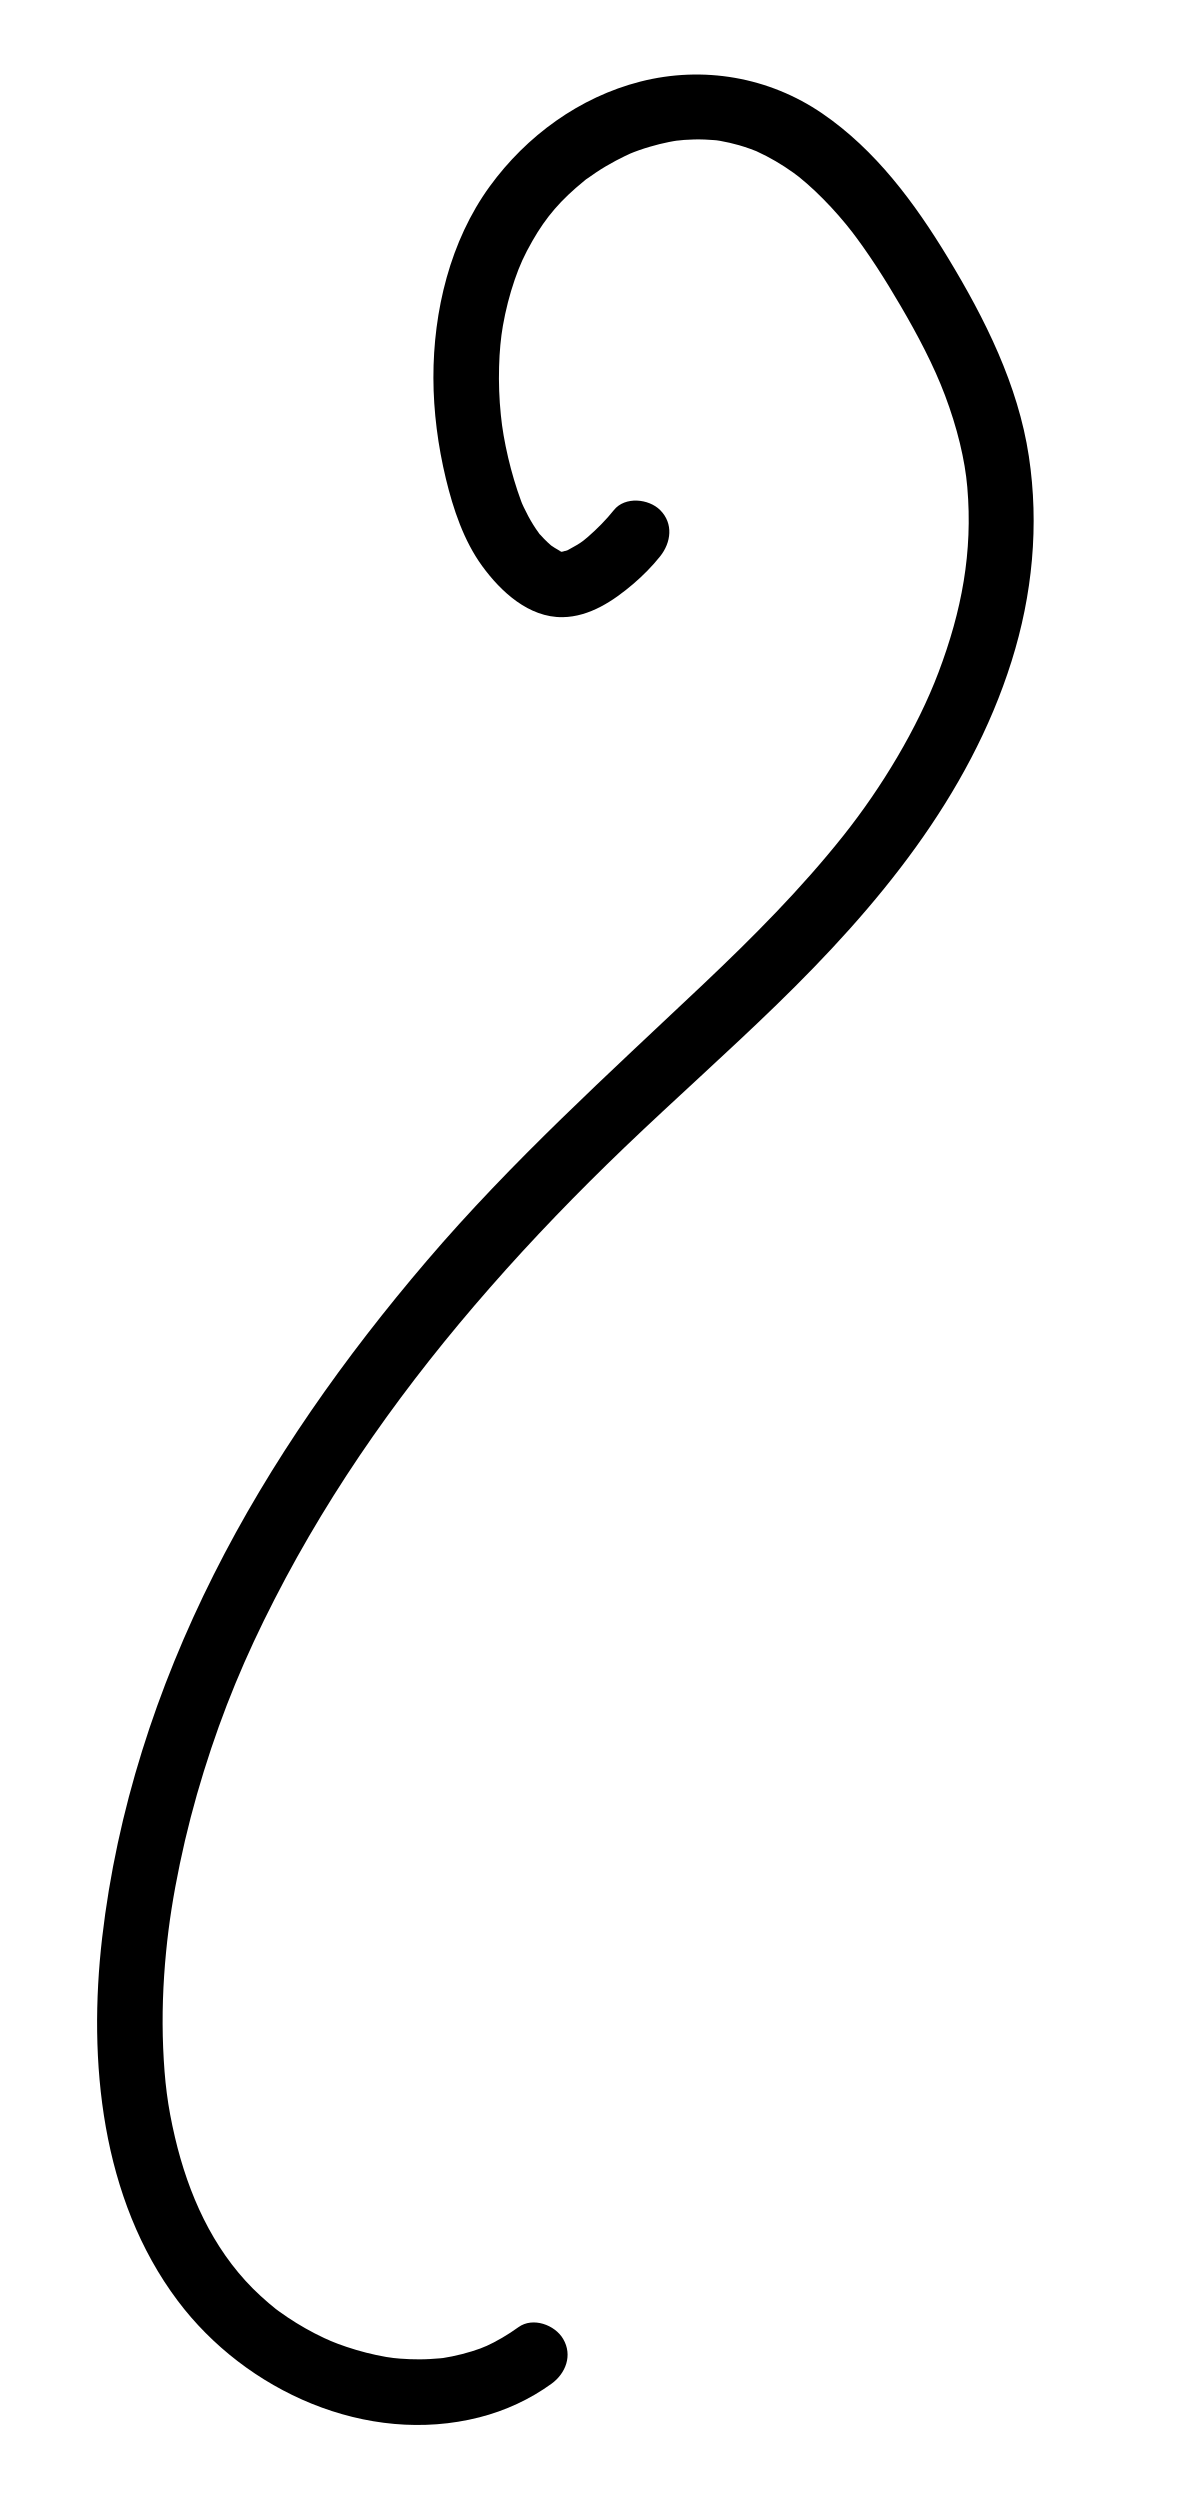
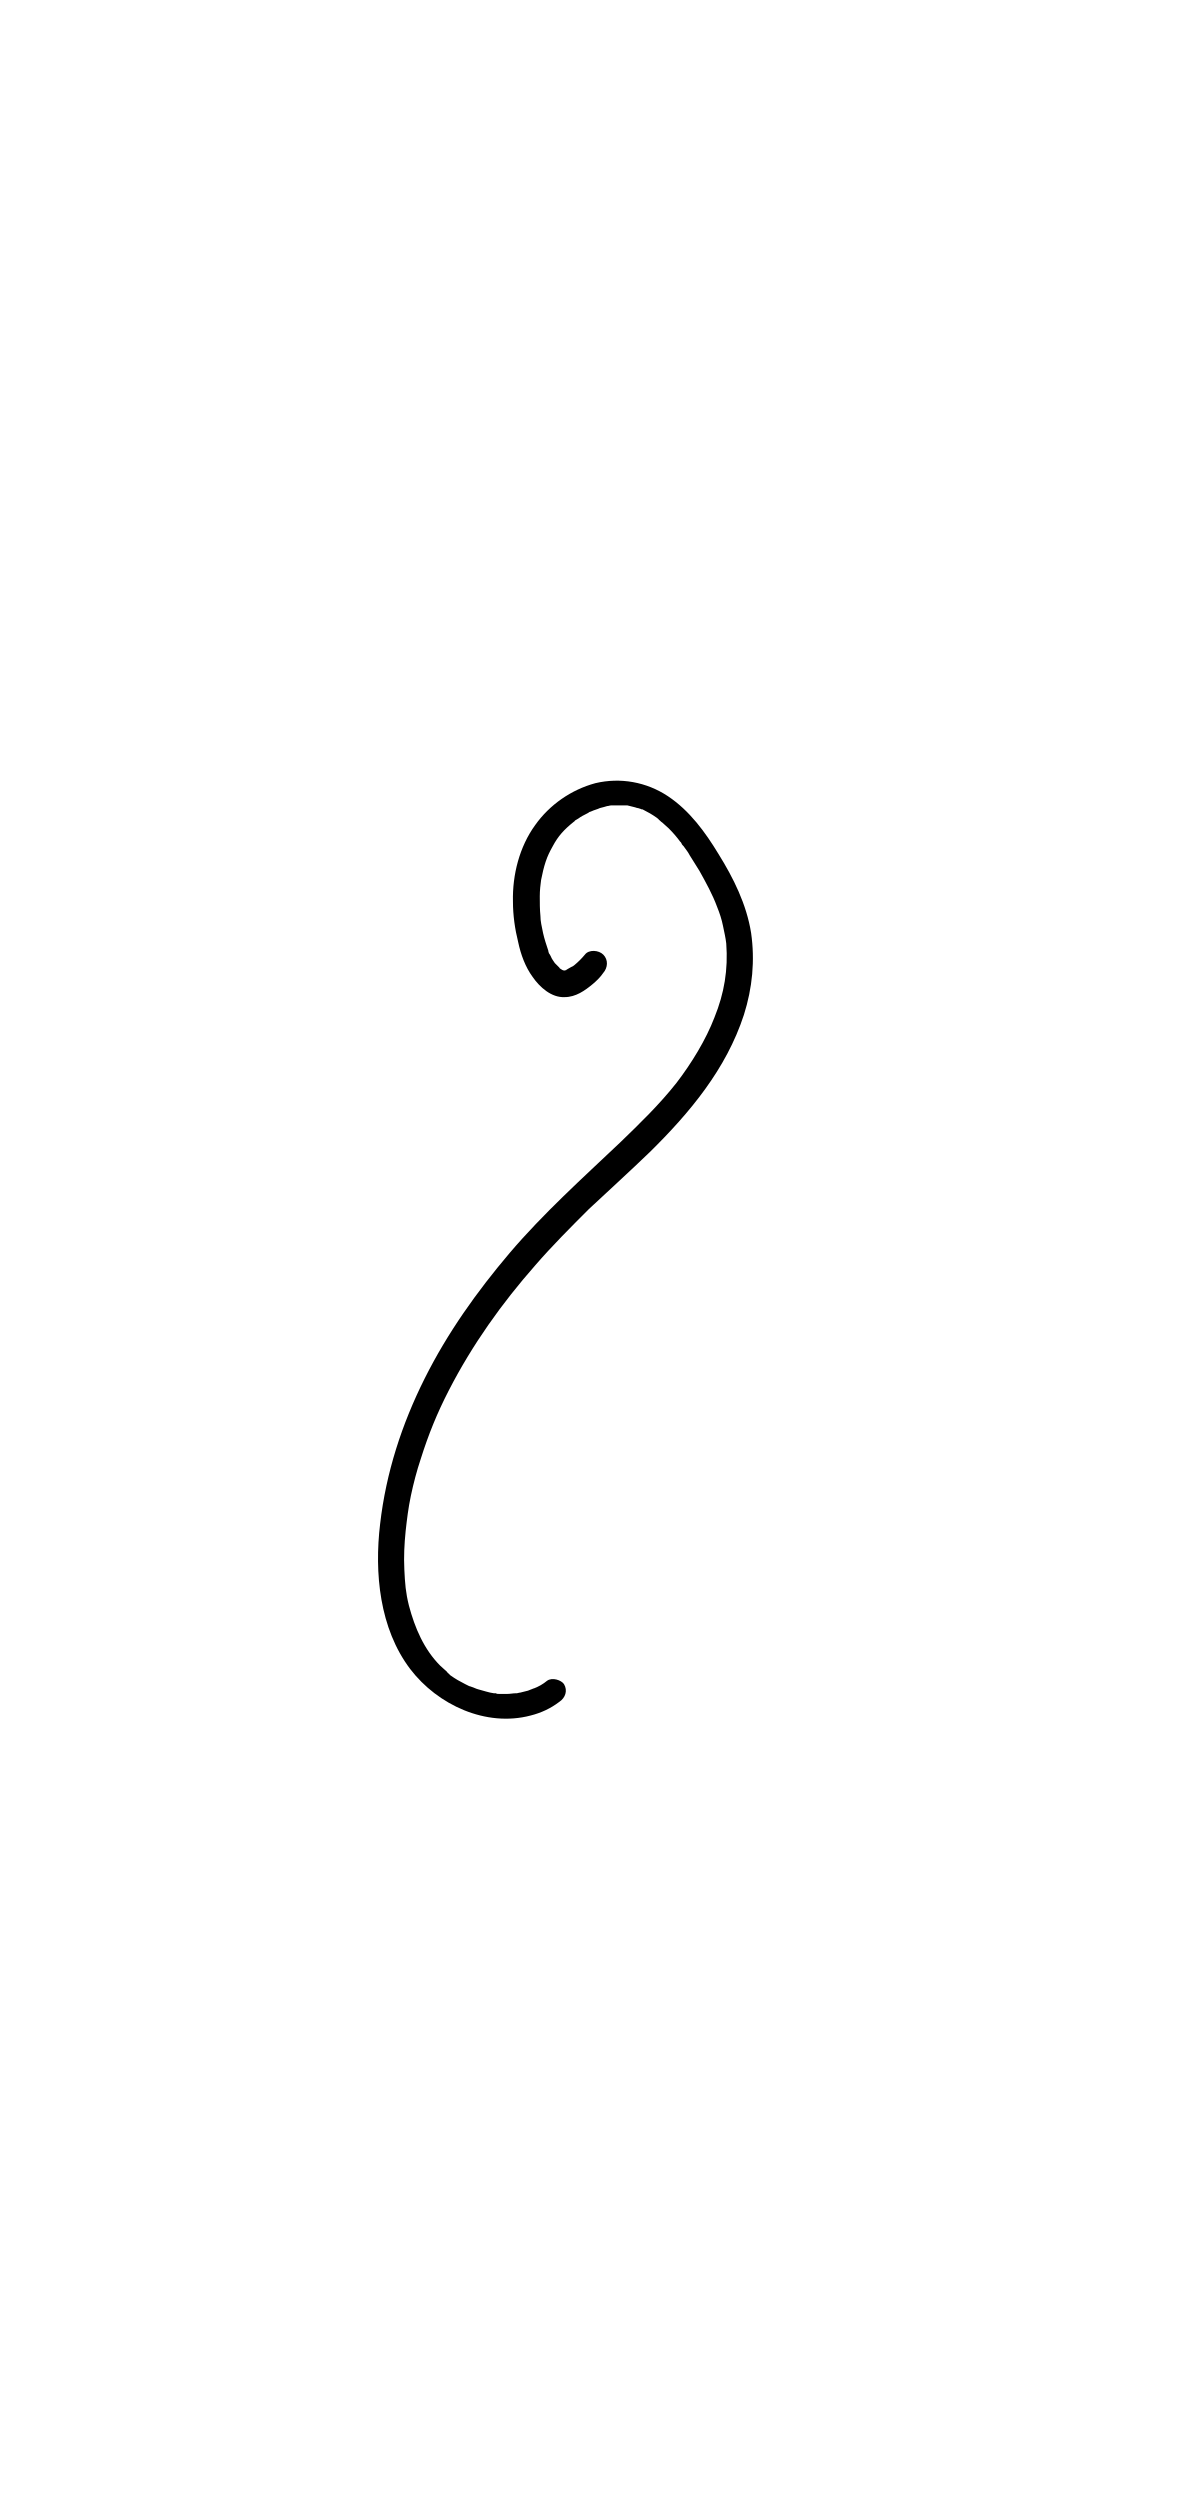
- <svg xmlns="http://www.w3.org/2000/svg" version="1.1" id="Layer_1" x="0px" y="0px" viewBox="0 0 181.58 382.15" style="enable-background:new 0 0 181.58 382.15;" xml:space="preserve">
+ <svg xmlns="http://www.w3.org/2000/svg" version="1.1" id="Layer_1" x="0px" y="0px" viewBox="0 0 181.6 382.1" style="enable-background:new 0 0 181.6 382.1;" xml:space="preserve">
  <g>
    <g>
-       <path d="M79.25,355.73c-1.62,1.17-3.32,2.17-5.14,3c0.85-0.39-0.43,0.16-0.69,0.26c-0.42,0.15-0.85,0.3-1.28,0.43    c-1,0.31-2.02,0.57-3.05,0.78c-0.44,0.09-0.89,0.16-1.33,0.24c-0.59,0.1,0.13-0.02,0.21-0.02c-0.22,0.03-0.45,0.05-0.67,0.07    c-1.06,0.09-2.11,0.16-3.17,0.16c-0.99,0-1.98-0.03-2.97-0.11c-0.46-0.04-0.92-0.09-1.37-0.13c0.94,0.1-0.43-0.07-0.73-0.12    c-2.07-0.36-4.11-0.88-6.1-1.55c-0.89-0.3-1.78-0.63-2.64-0.99c0.8,0.33-0.54-0.26-0.75-0.35c-0.5-0.24-0.99-0.48-1.48-0.73    c-1.89-0.98-3.71-2.1-5.43-3.35c-0.19-0.14-0.38-0.28-0.57-0.42c0.08,0.06,0.52,0.42,0.08,0.06c-0.37-0.29-0.73-0.59-1.09-0.9    c-0.84-0.71-1.64-1.46-2.42-2.23c-6.2-6.22-9.87-14.42-11.91-23.1c-1.15-4.9-1.59-8.57-1.81-13.7c-0.2-4.9-0.03-9.8,0.45-14.68    c0.43-4.41,1.1-8.64,2.1-13.44c0.99-4.76,2.22-9.48,3.66-14.12c2.94-9.47,6.33-17.57,10.81-26.31    c8.94-17.46,20.21-33.13,32.93-47.64c6.53-7.46,13.43-14.59,20.58-21.45c7.68-7.36,15.65-14.42,23.28-21.84    c15.34-14.91,29.37-31.76,35.88-52.48c3.19-10.14,4.23-20.8,2.64-31.32c-1.64-10.9-6.72-21.04-12.38-30.37    c-5.07-8.36-11.04-16.45-19.19-22.03c-8.16-5.59-18.23-7.32-27.81-4.88c-9.31,2.38-17.41,8.3-23.02,16.01    c-6.07,8.35-8.64,19.09-8.62,29.29c0.01,5.17,0.7,10.39,1.91,15.42c1.12,4.63,2.72,9.45,5.55,13.34c2.85,3.91,7.13,7.89,12.3,7.81    c4.13-0.06,7.77-2.51,10.8-5.09c1.48-1.27,2.88-2.68,4.1-4.21c1.68-2.11,2.06-5.01,0-7.07c-1.74-1.74-5.38-2.12-7.07,0    c-1.18,1.48-2.54,2.85-3.96,4.09c-0.32,0.28-0.65,0.55-0.99,0.82c0.68-0.54,0.19-0.16-0.2,0.11c-0.67,0.45-1.39,0.79-2.08,1.2    c-0.47,0.28,0.33-0.15,0.37-0.16c-0.17,0.04-0.33,0.13-0.49,0.17c-0.59,0.15-1.26,0.01-0.15,0.12c-0.15-0.02-0.88,0.13-0.97,0    c0.09,0.13,1-0.05,0.54,0.04c-0.12,0.02-0.77-0.31-0.25-0.07c0.48,0.22-0.67-0.41-0.86-0.54c-0.21-0.13-0.41-0.27-0.62-0.41    c0.09,0.06,0.48,0.4,0.05,0.03c-0.37-0.32-0.73-0.66-1.07-1.01c-0.17-0.18-0.33-0.36-0.5-0.54c-1.03-1.08,0.2,0.34-0.3-0.35    c-0.6-0.81-1.13-1.68-1.61-2.57c-0.24-0.45-0.47-0.91-0.69-1.37c-0.11-0.23-0.22-0.47-0.32-0.7c0.21,0.49-0.01-0.03-0.08-0.23    c-0.8-2.17-1.45-4.38-1.98-6.63c-0.56-2.42-0.92-4.48-1.12-6.53c-0.25-2.45-0.34-4.92-0.27-7.38c0.06-2.33,0.27-4.48,0.58-6.25    c0.42-2.39,1.02-4.76,1.81-7.06c0.77-2.22,1.44-3.71,2.72-5.95c2.1-3.67,4.32-6.23,7.9-9.15c0.65-0.53-0.1,0.04,0.59-0.44    c0.41-0.29,0.82-0.58,1.24-0.86c0.97-0.65,1.98-1.24,3.01-1.79c0.44-0.23,0.89-0.46,1.34-0.68c0.18-0.09,1.29-0.59,0.63-0.31    c1.06-0.45,2.16-0.83,3.27-1.15c0.95-0.28,1.9-0.52,2.87-0.71c0.48-0.1,0.97-0.18,1.45-0.25c-0.84,0.12,0.6-0.05,0.86-0.07    c1.06-0.08,2.12-0.1,3.18-0.06c0.49,0.02,0.98,0.06,1.47,0.09c0.03,0,0.84,0.08,0.31,0.02c-0.49-0.06,0.46,0.07,0.55,0.09    c0.98,0.17,1.95,0.4,2.91,0.67c0.59,0.17,1.17,0.36,1.75,0.57c0.25,0.09,0.49,0.18,0.73,0.28c0.8,0.31-0.54-0.25,0.24,0.1    c1.97,0.9,3.83,2,5.59,3.26c0.52,0.38,0.74,0.55,0.85,0.64c0.41,0.33,0.81,0.67,1.2,1.01c0.86,0.75,1.69,1.54,2.49,2.35    c1.63,1.65,3.16,3.4,4.57,5.23c-0.31-0.4,0.42,0.57,0.52,0.7c0.32,0.43,0.64,0.87,0.95,1.31c0.73,1.03,1.43,2.07,2.12,3.12    c1.28,1.96,2.5,3.97,3.68,5.99c2.58,4.41,5.06,9.09,6.79,13.69c0.9,2.39,1.67,4.83,2.27,7.31c0.59,2.46,0.95,4.61,1.13,6.7    c0.86,9.92-0.85,18.93-4.4,28.32c-3.25,8.59-8.7,17.6-14.52,24.93c-6.49,8.17-13.88,15.58-21.45,22.75    c-14.52,13.73-29.26,27.05-42.26,42.28c-12.55,14.7-23.84,30.62-32.54,47.92c-8.77,17.45-14.81,36.07-17.07,55.5    c-2.19,18.84-0.18,39.92,11.55,55.54c10.38,13.83,28.91,22.2,46.12,17.81c3.93-1,7.73-2.75,11.01-5.13    c2.18-1.58,3.25-4.35,1.79-6.84C84.83,355.37,81.45,354.14,79.25,355.73L79.25,355.73z" />
+       <path d="M83.6,256.9c-0.6,0.5-1.3,0.9-2.1,1.2c0.3-0.2-0.2,0.1-0.3,0.1c-0.2,0.1-0.3,0.1-0.5,0.2c-0.4,0.1-0.8,0.2-1.2,0.3    c-0.2,0-0.4,0.1-0.5,0.1c-0.2,0,0.1,0,0.1,0c-0.1,0-0.2,0-0.3,0c-0.4,0-0.8,0.1-1.3,0.1c-0.4,0-0.8,0-1.2,0c-0.2,0-0.4,0-0.5-0.1    c0.4,0-0.2,0-0.3,0c-0.8-0.1-1.6-0.4-2.4-0.6c-0.4-0.1-0.7-0.3-1.1-0.4c0.3,0.1-0.2-0.1-0.3-0.1c-0.2-0.1-0.4-0.2-0.6-0.3    c-0.8-0.4-1.5-0.8-2.2-1.3c-0.1-0.1-0.2-0.1-0.2-0.2c0,0,0.2,0.2,0,0c-0.1-0.1-0.3-0.2-0.4-0.4c-0.3-0.3-0.7-0.6-1-0.9    c-2.5-2.5-3.9-5.8-4.8-9.2c-0.5-2-0.6-3.4-0.7-5.5c-0.1-2,0-3.9,0.2-5.9c0.2-1.8,0.4-3.5,0.8-5.4c0.4-1.9,0.9-3.8,1.5-5.6    c1.2-3.8,2.5-7,4.3-10.5c3.6-7,8.1-13.3,13.2-19.1c2.6-3,5.4-5.8,8.2-8.6c3.1-2.9,6.3-5.8,9.3-8.7c6.1-6,11.7-12.7,14.4-21    c1.3-4.1,1.7-8.3,1.1-12.5c-0.7-4.4-2.7-8.4-5-12.1c-2-3.3-4.4-6.6-7.7-8.8c-3.3-2.2-7.3-2.9-11.1-2c-3.7,1-7,3.3-9.2,6.4    c-2.4,3.3-3.5,7.6-3.4,11.7c0,2.1,0.3,4.2,0.8,6.2c0.4,1.9,1.1,3.8,2.2,5.3c1.1,1.6,2.9,3.2,4.9,3.1c1.7,0,3.1-1,4.3-2    c0.6-0.5,1.2-1.1,1.6-1.7c0.7-0.8,0.8-2,0-2.8c-0.7-0.7-2.2-0.8-2.8,0c-0.5,0.6-1,1.1-1.6,1.6c-0.1,0.1-0.3,0.2-0.4,0.3    c0.3-0.2,0.1-0.1-0.1,0c-0.3,0.2-0.6,0.3-0.8,0.5c-0.2,0.1,0.1-0.1,0.1-0.1c-0.1,0-0.1,0.1-0.2,0.1c-0.2,0.1-0.5,0-0.1,0    c-0.1,0-0.4,0.1-0.4,0c0,0.1,0.4,0,0.2,0c0,0-0.3-0.1-0.1,0c0.2,0.1-0.3-0.2-0.3-0.2c-0.1-0.1-0.2-0.1-0.2-0.2c0,0,0.2,0.2,0,0    c-0.1-0.1-0.3-0.3-0.4-0.4c-0.1-0.1-0.1-0.1-0.2-0.2c-0.4-0.4,0.1,0.1-0.1-0.1c-0.2-0.3-0.5-0.7-0.6-1c-0.1-0.2-0.2-0.4-0.3-0.5    c0-0.1-0.1-0.2-0.1-0.3c0.1,0.2,0,0,0-0.1c-0.3-0.9-0.6-1.8-0.8-2.7c-0.2-1-0.4-1.8-0.4-2.6c-0.1-1-0.1-2-0.1-3    c0-0.9,0.1-1.8,0.2-2.5c0.2-1,0.4-1.9,0.7-2.8c0.3-0.9,0.6-1.5,1.1-2.4c0.8-1.5,1.7-2.5,3.2-3.7c0.3-0.2,0,0,0.2-0.2    c0.2-0.1,0.3-0.2,0.5-0.3c0.4-0.3,0.8-0.5,1.2-0.7c0.2-0.1,0.4-0.2,0.5-0.3c0.1,0,0.5-0.2,0.3-0.1c0.4-0.2,0.9-0.3,1.3-0.5    c0.4-0.1,0.8-0.2,1.1-0.3c0.2,0,0.4-0.1,0.6-0.1c-0.3,0,0.2,0,0.3,0c0.4,0,0.8,0,1.3,0c0.2,0,0.4,0,0.6,0c0,0,0.3,0,0.1,0    c-0.2,0,0.2,0,0.2,0c0.4,0.1,0.8,0.2,1.2,0.3c0.2,0.1,0.5,0.1,0.7,0.2c0.1,0,0.2,0.1,0.3,0.1c0.3,0.1-0.2-0.1,0.1,0    c0.8,0.4,1.5,0.8,2.2,1.3c0.2,0.2,0.3,0.2,0.3,0.3c0.2,0.1,0.3,0.3,0.5,0.4c0.3,0.3,0.7,0.6,1,0.9c0.7,0.7,1.3,1.4,1.8,2.1    c-0.1-0.2,0.2,0.2,0.2,0.3c0.1,0.2,0.3,0.3,0.4,0.5c0.3,0.4,0.6,0.8,0.8,1.2c0.5,0.8,1,1.6,1.5,2.4c1,1.8,2,3.6,2.7,5.5    c0.4,1,0.7,1.9,0.9,2.9c0.2,1,0.4,1.8,0.5,2.7c0.3,4-0.3,7.6-1.8,11.3c-1.3,3.4-3.5,7-5.8,10c-2.6,3.3-5.6,6.2-8.6,9.1    c-5.8,5.5-11.7,10.8-16.9,16.9c-5,5.9-9.5,12.2-13,19.2c-3.5,7-5.9,14.4-6.8,22.2c-0.9,7.5-0.1,16,4.6,22.2    c4.2,5.5,11.6,8.9,18.4,7.1c1.6-0.4,3.1-1.1,4.4-2.1c0.9-0.6,1.3-1.7,0.7-2.7C85.8,256.8,84.4,256.3,83.6,256.9L83.6,256.9z" />
    </g>
  </g>
</svg>
